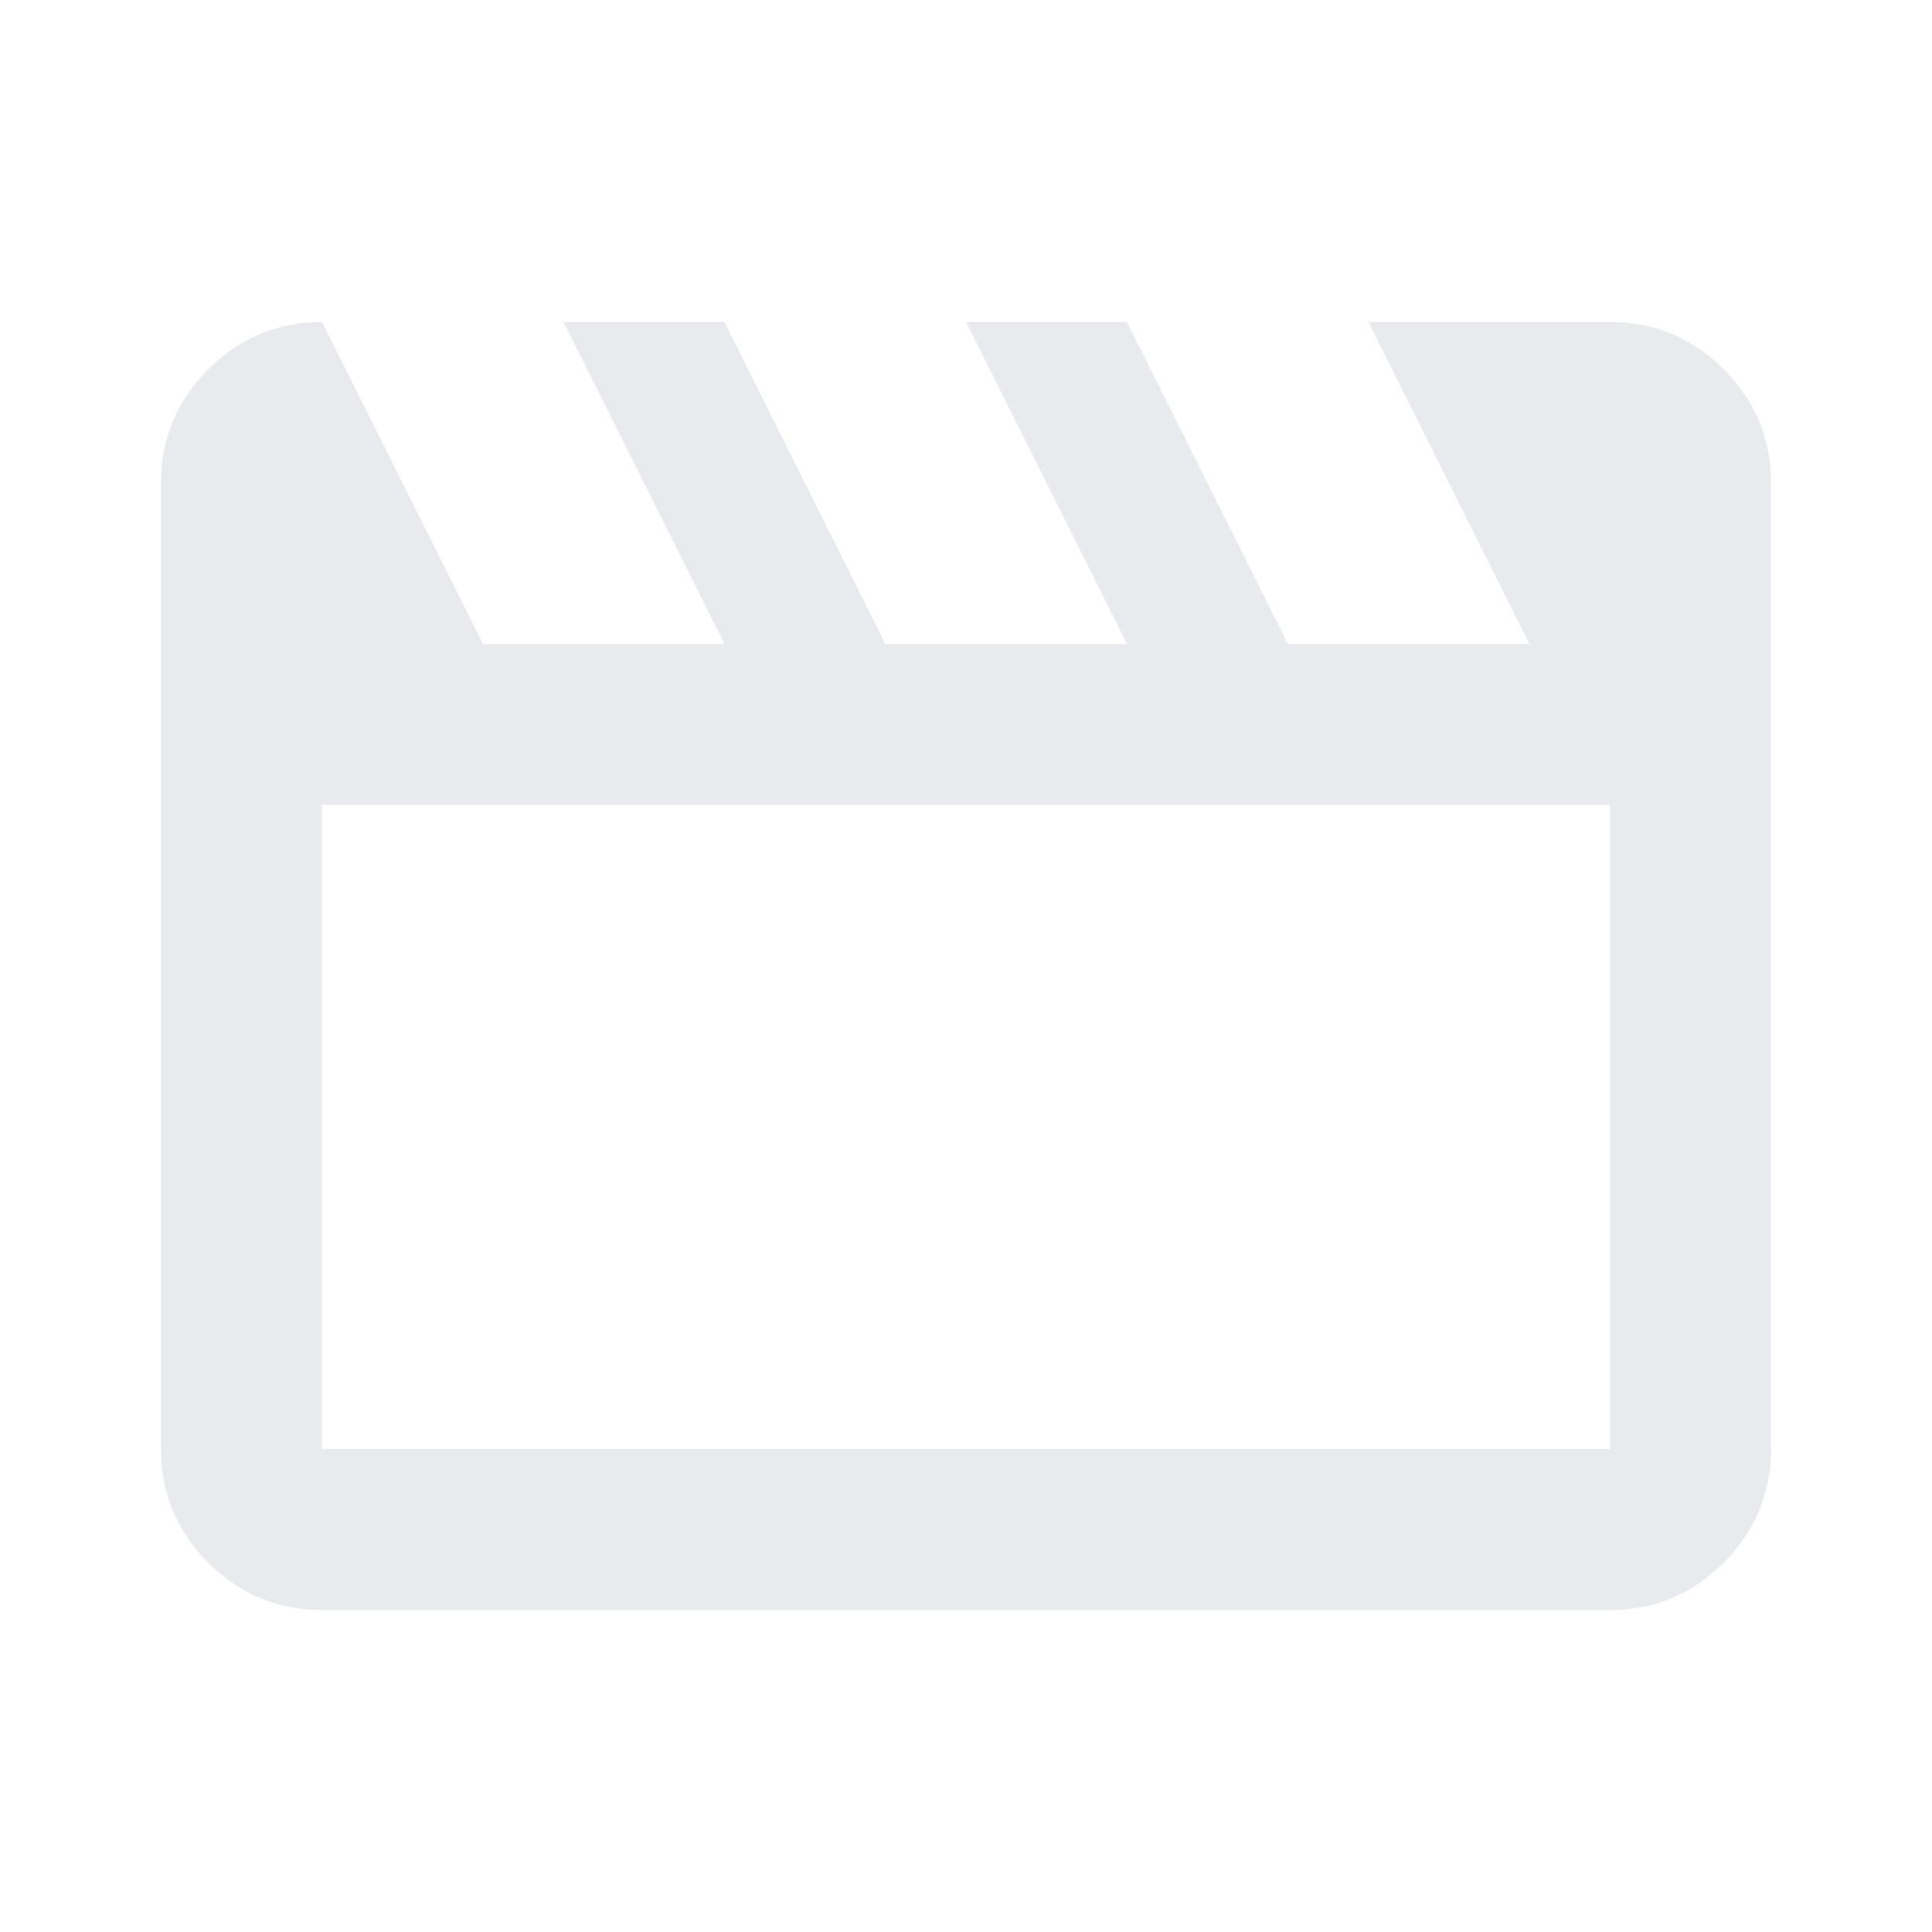
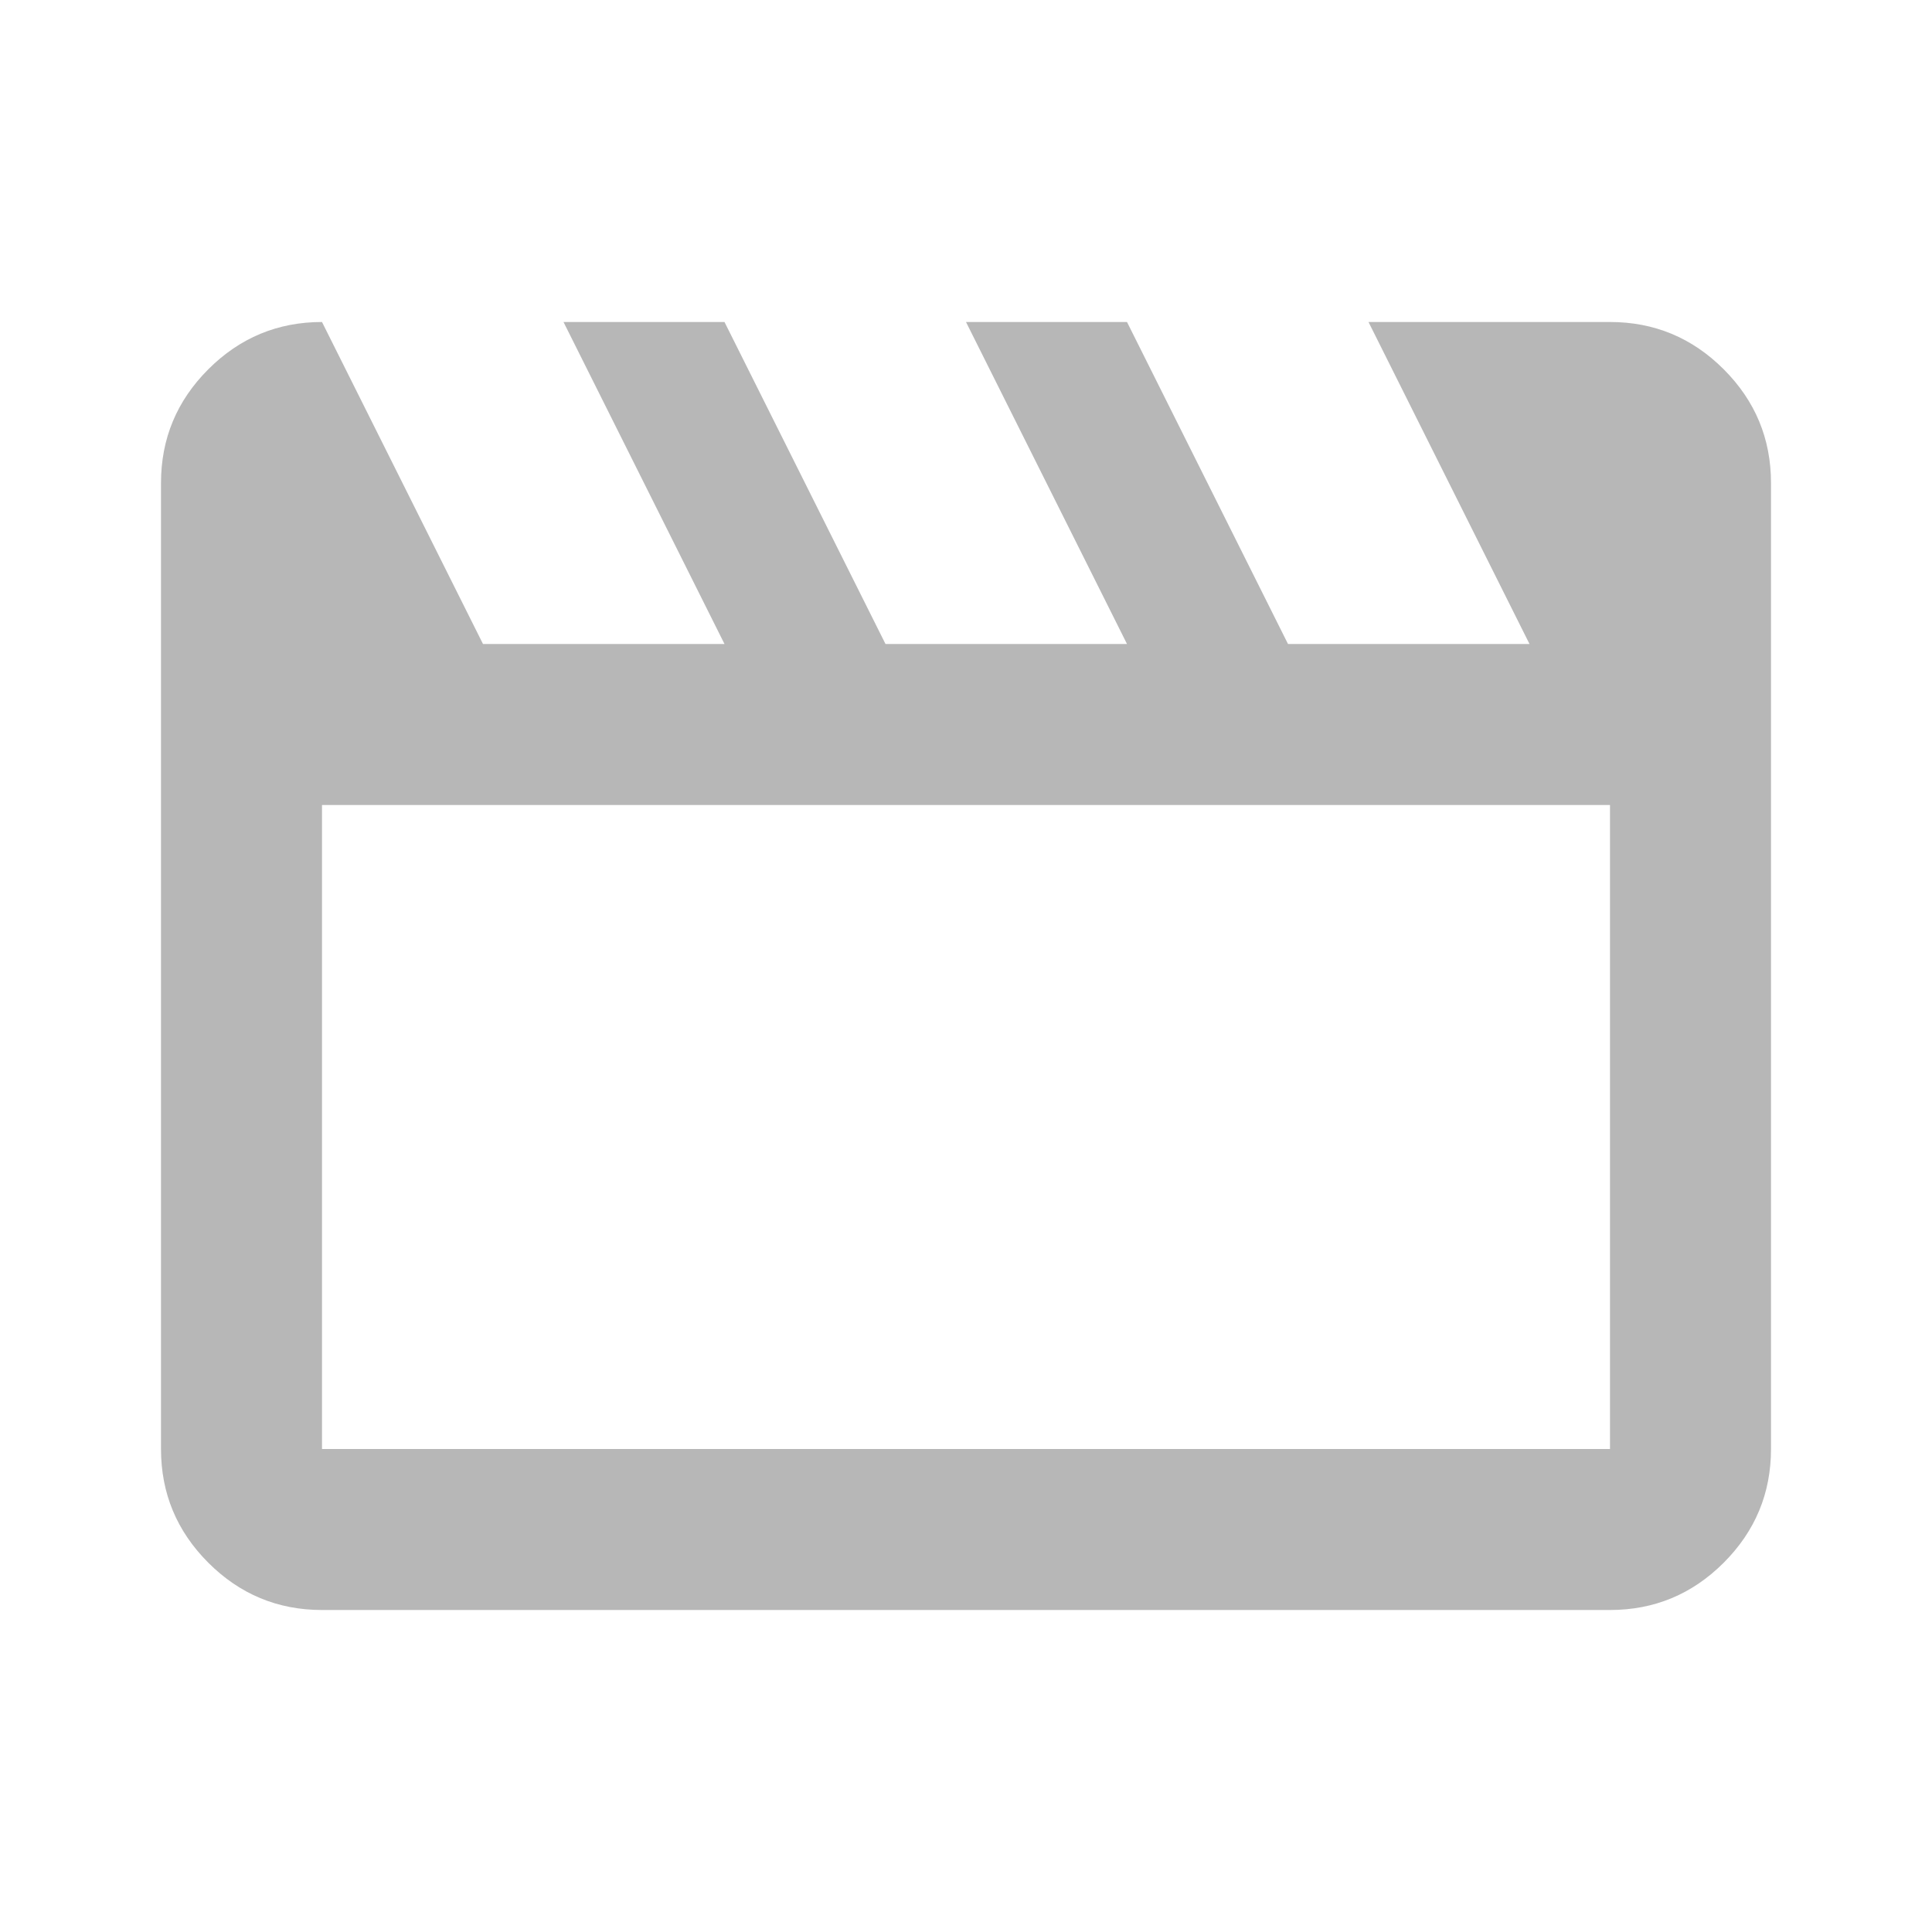
- <svg xmlns="http://www.w3.org/2000/svg" height="24px" viewBox="0 -960 960 960" width="24px" fill="#e8eaed">
+ <svg xmlns="http://www.w3.org/2000/svg" height="24px" viewBox="0 -960 960 960" width="24px" fill="#B7B7B7">
  <path d="m160-800 80 160h120l-80-160h80l80 160h120l-80-160h80l80 160h120l-80-160h120q33 0 56.5 23.5T880-720v480q0 33-23.5 56.5T800-160H160q-33 0-56.5-23.5T80-240v-480q0-33 23.5-56.5T160-800Zm0 240v320h640v-320H160Zm0 0v320-320Z" />
</svg>
